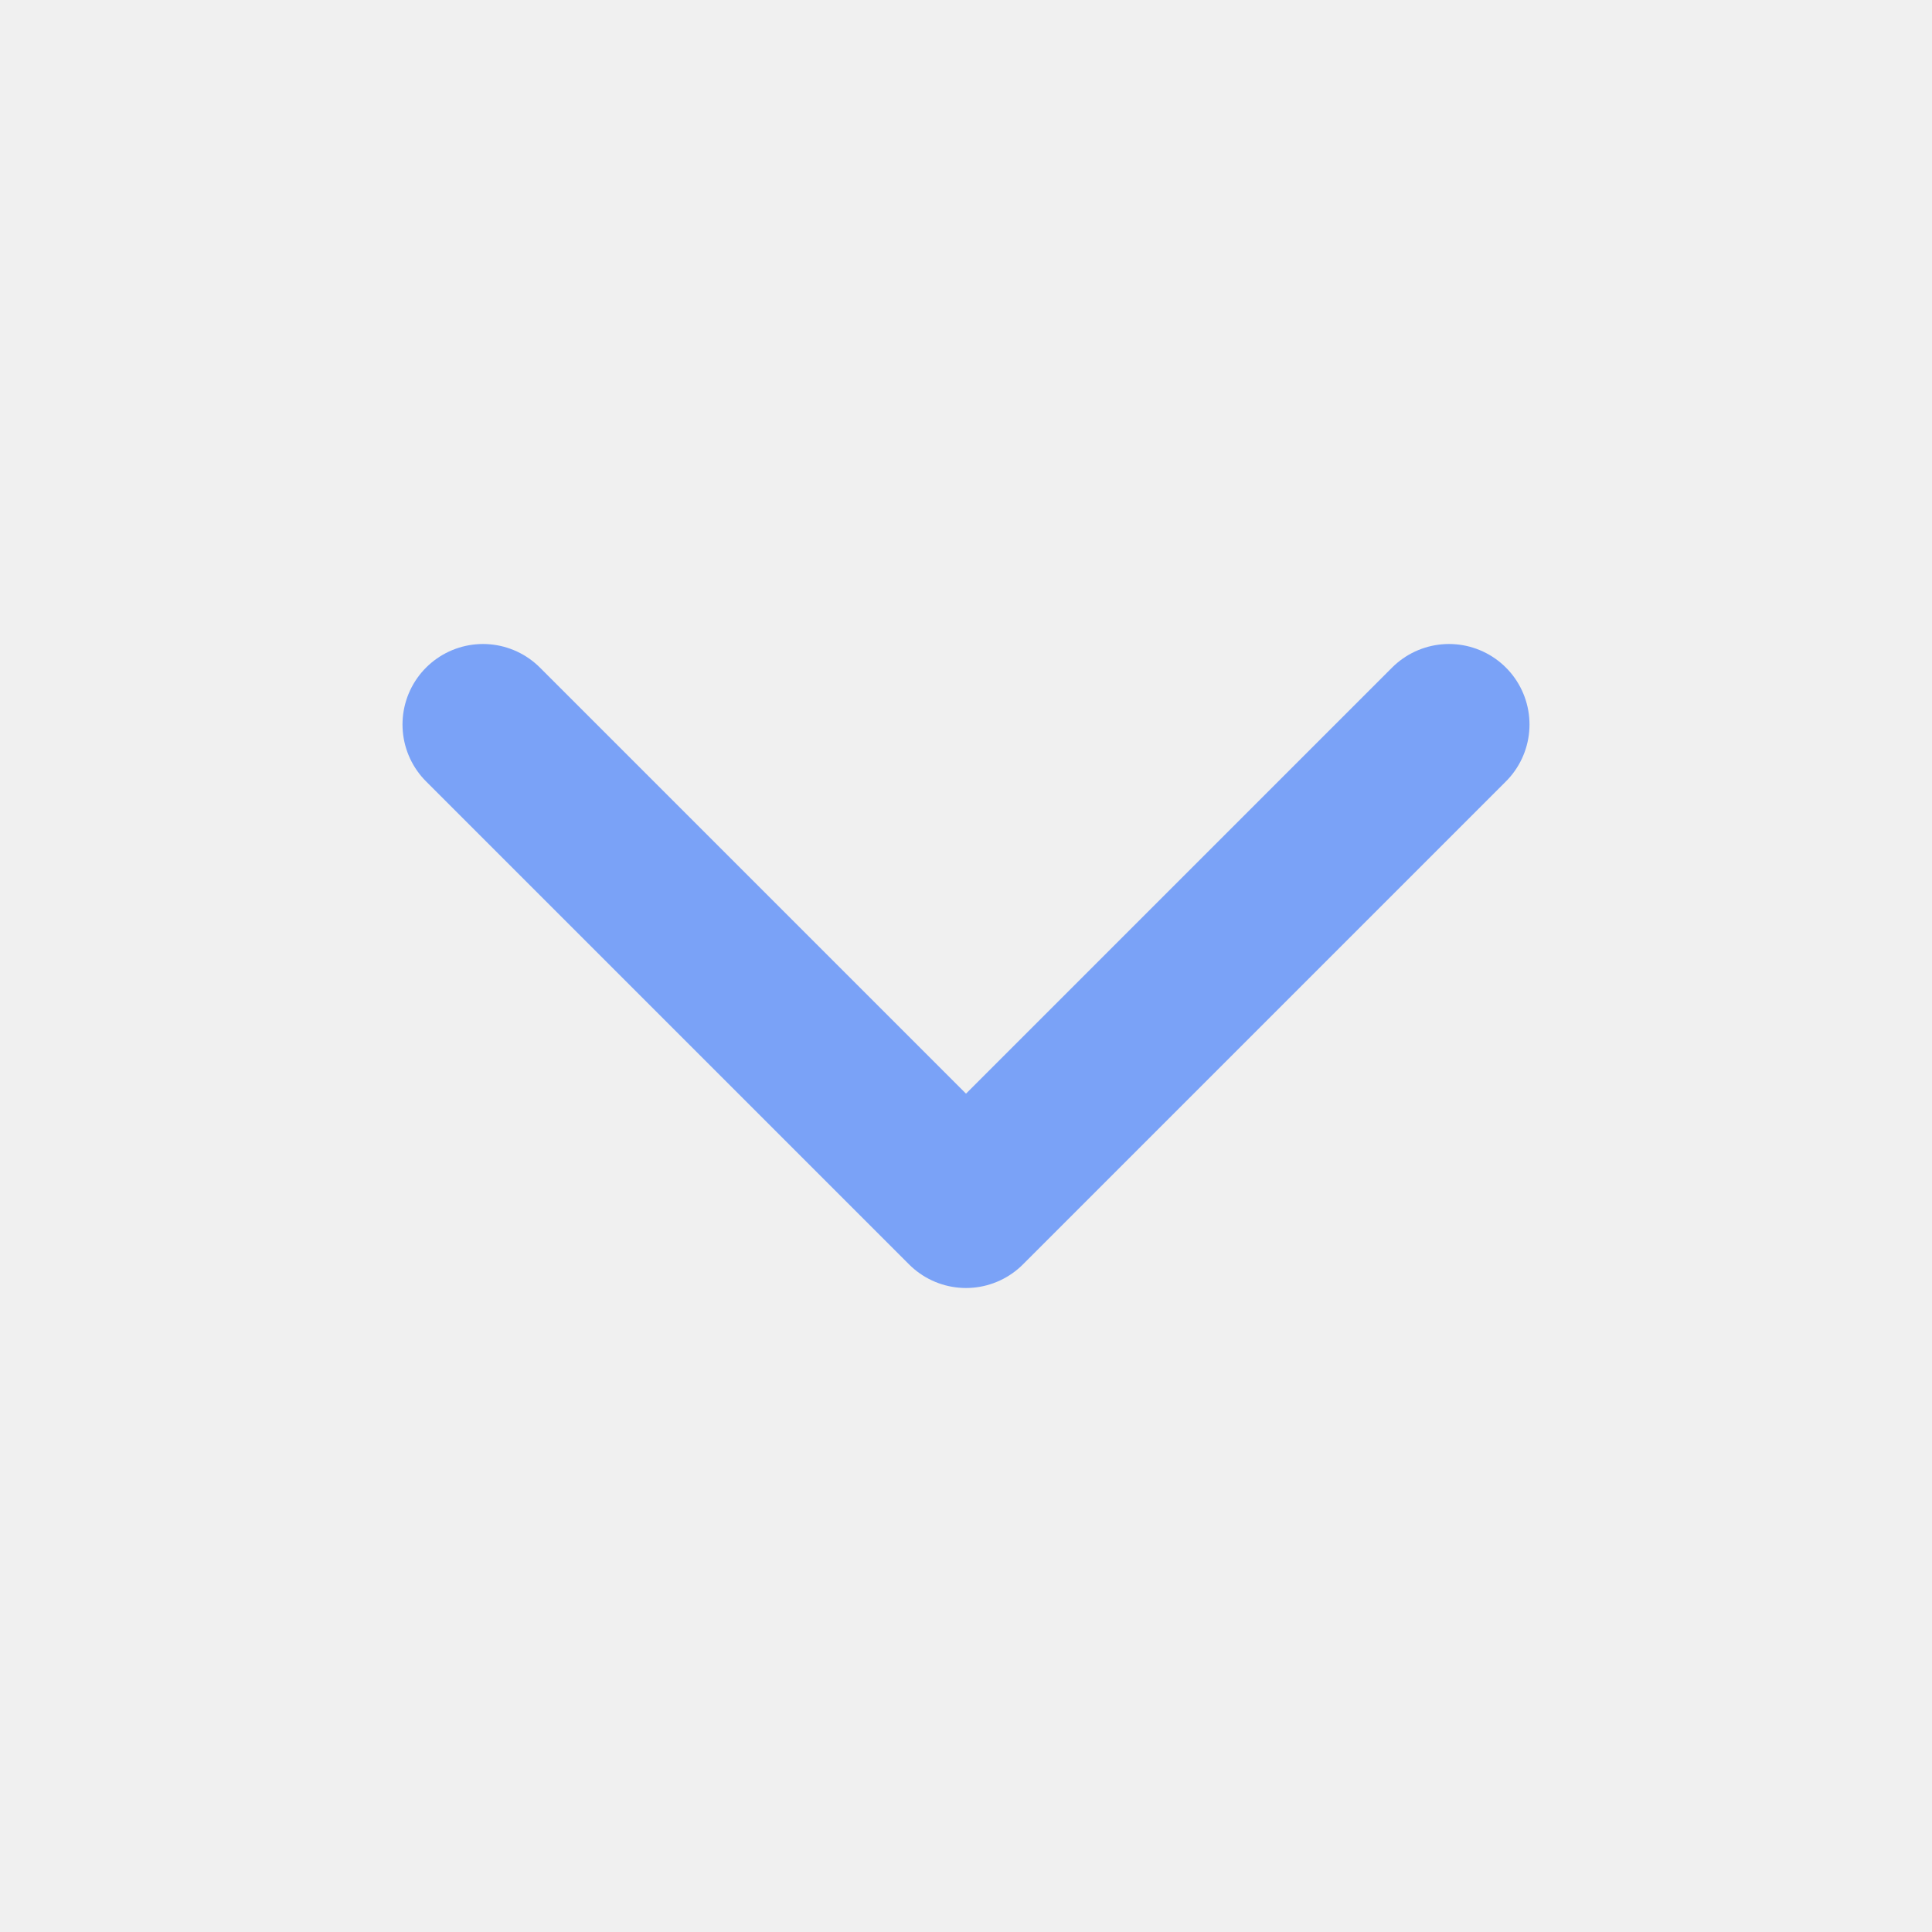
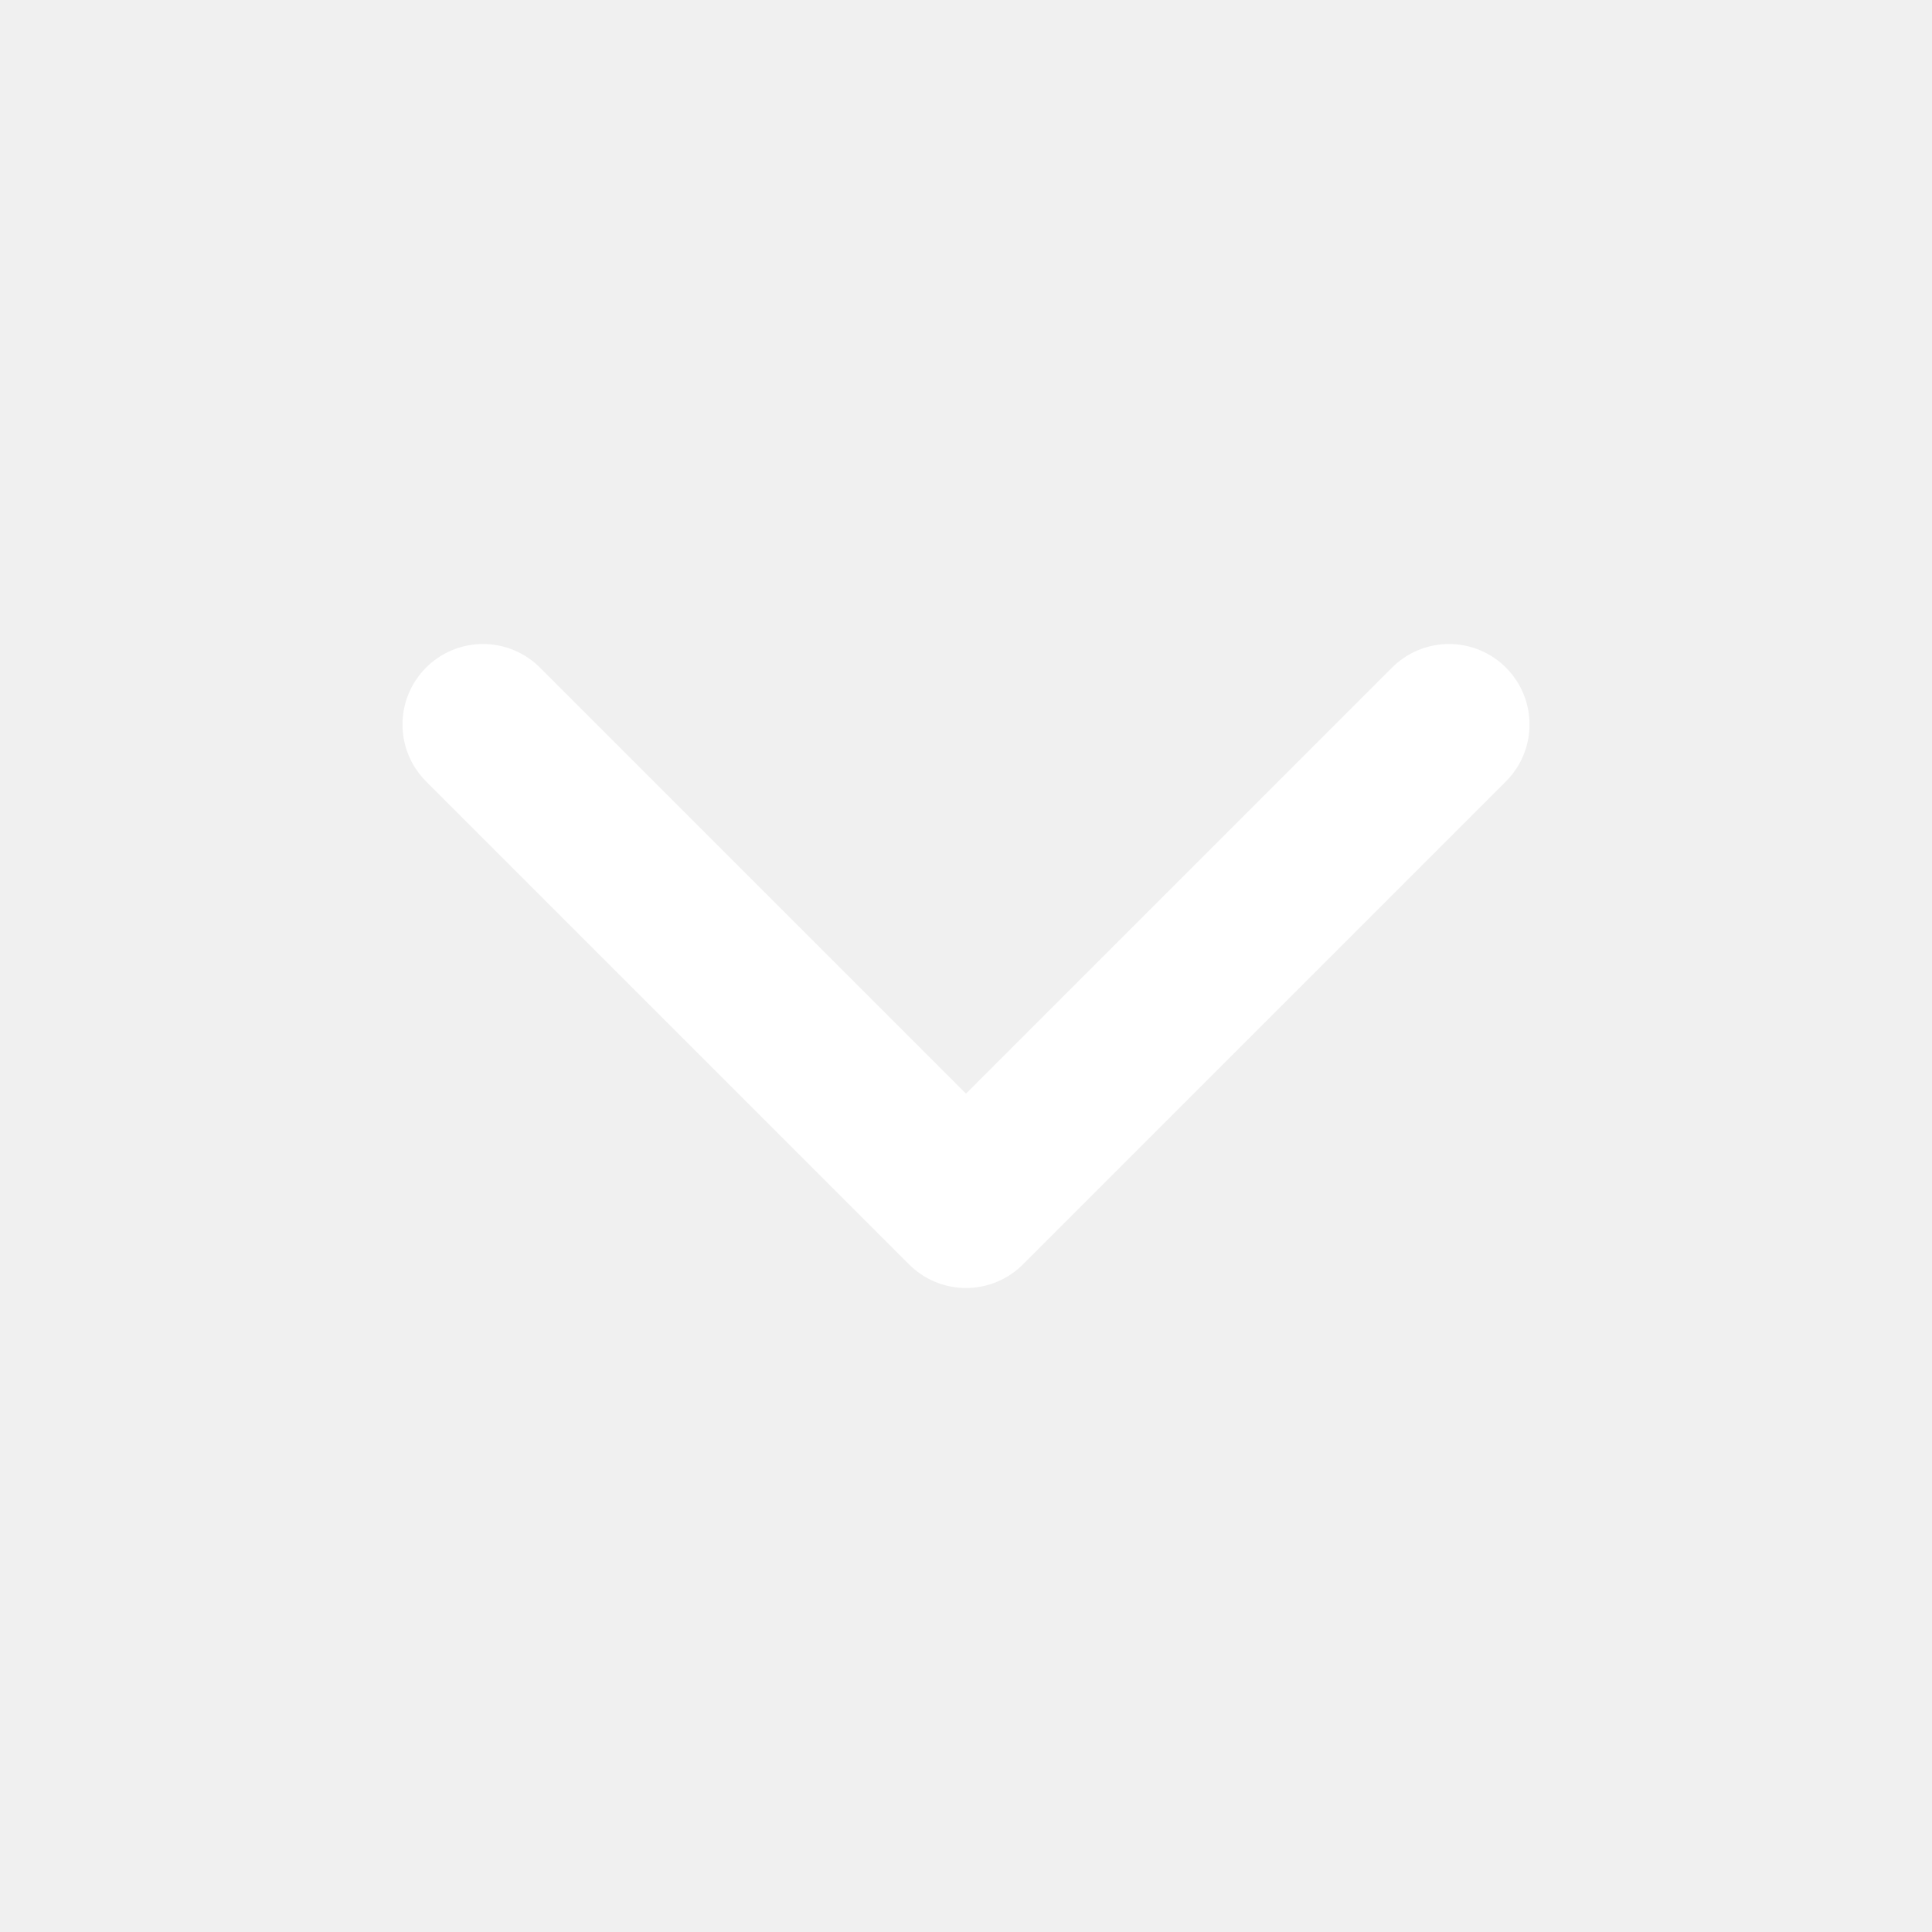
- <svg xmlns="http://www.w3.org/2000/svg" viewBox="0 0 24 24" fill="none" stroke="#7AA2F7" stroke-width="2" stroke-linecap="round" stroke-linejoin="round">
+ <svg xmlns="http://www.w3.org/2000/svg" viewBox="0 0 24 24" fill="none" stroke="#FFFFFF" stroke-width="2" stroke-linecap="round" stroke-linejoin="round">
  <polyline points="6 9 12 15 18 9" />
</svg>
